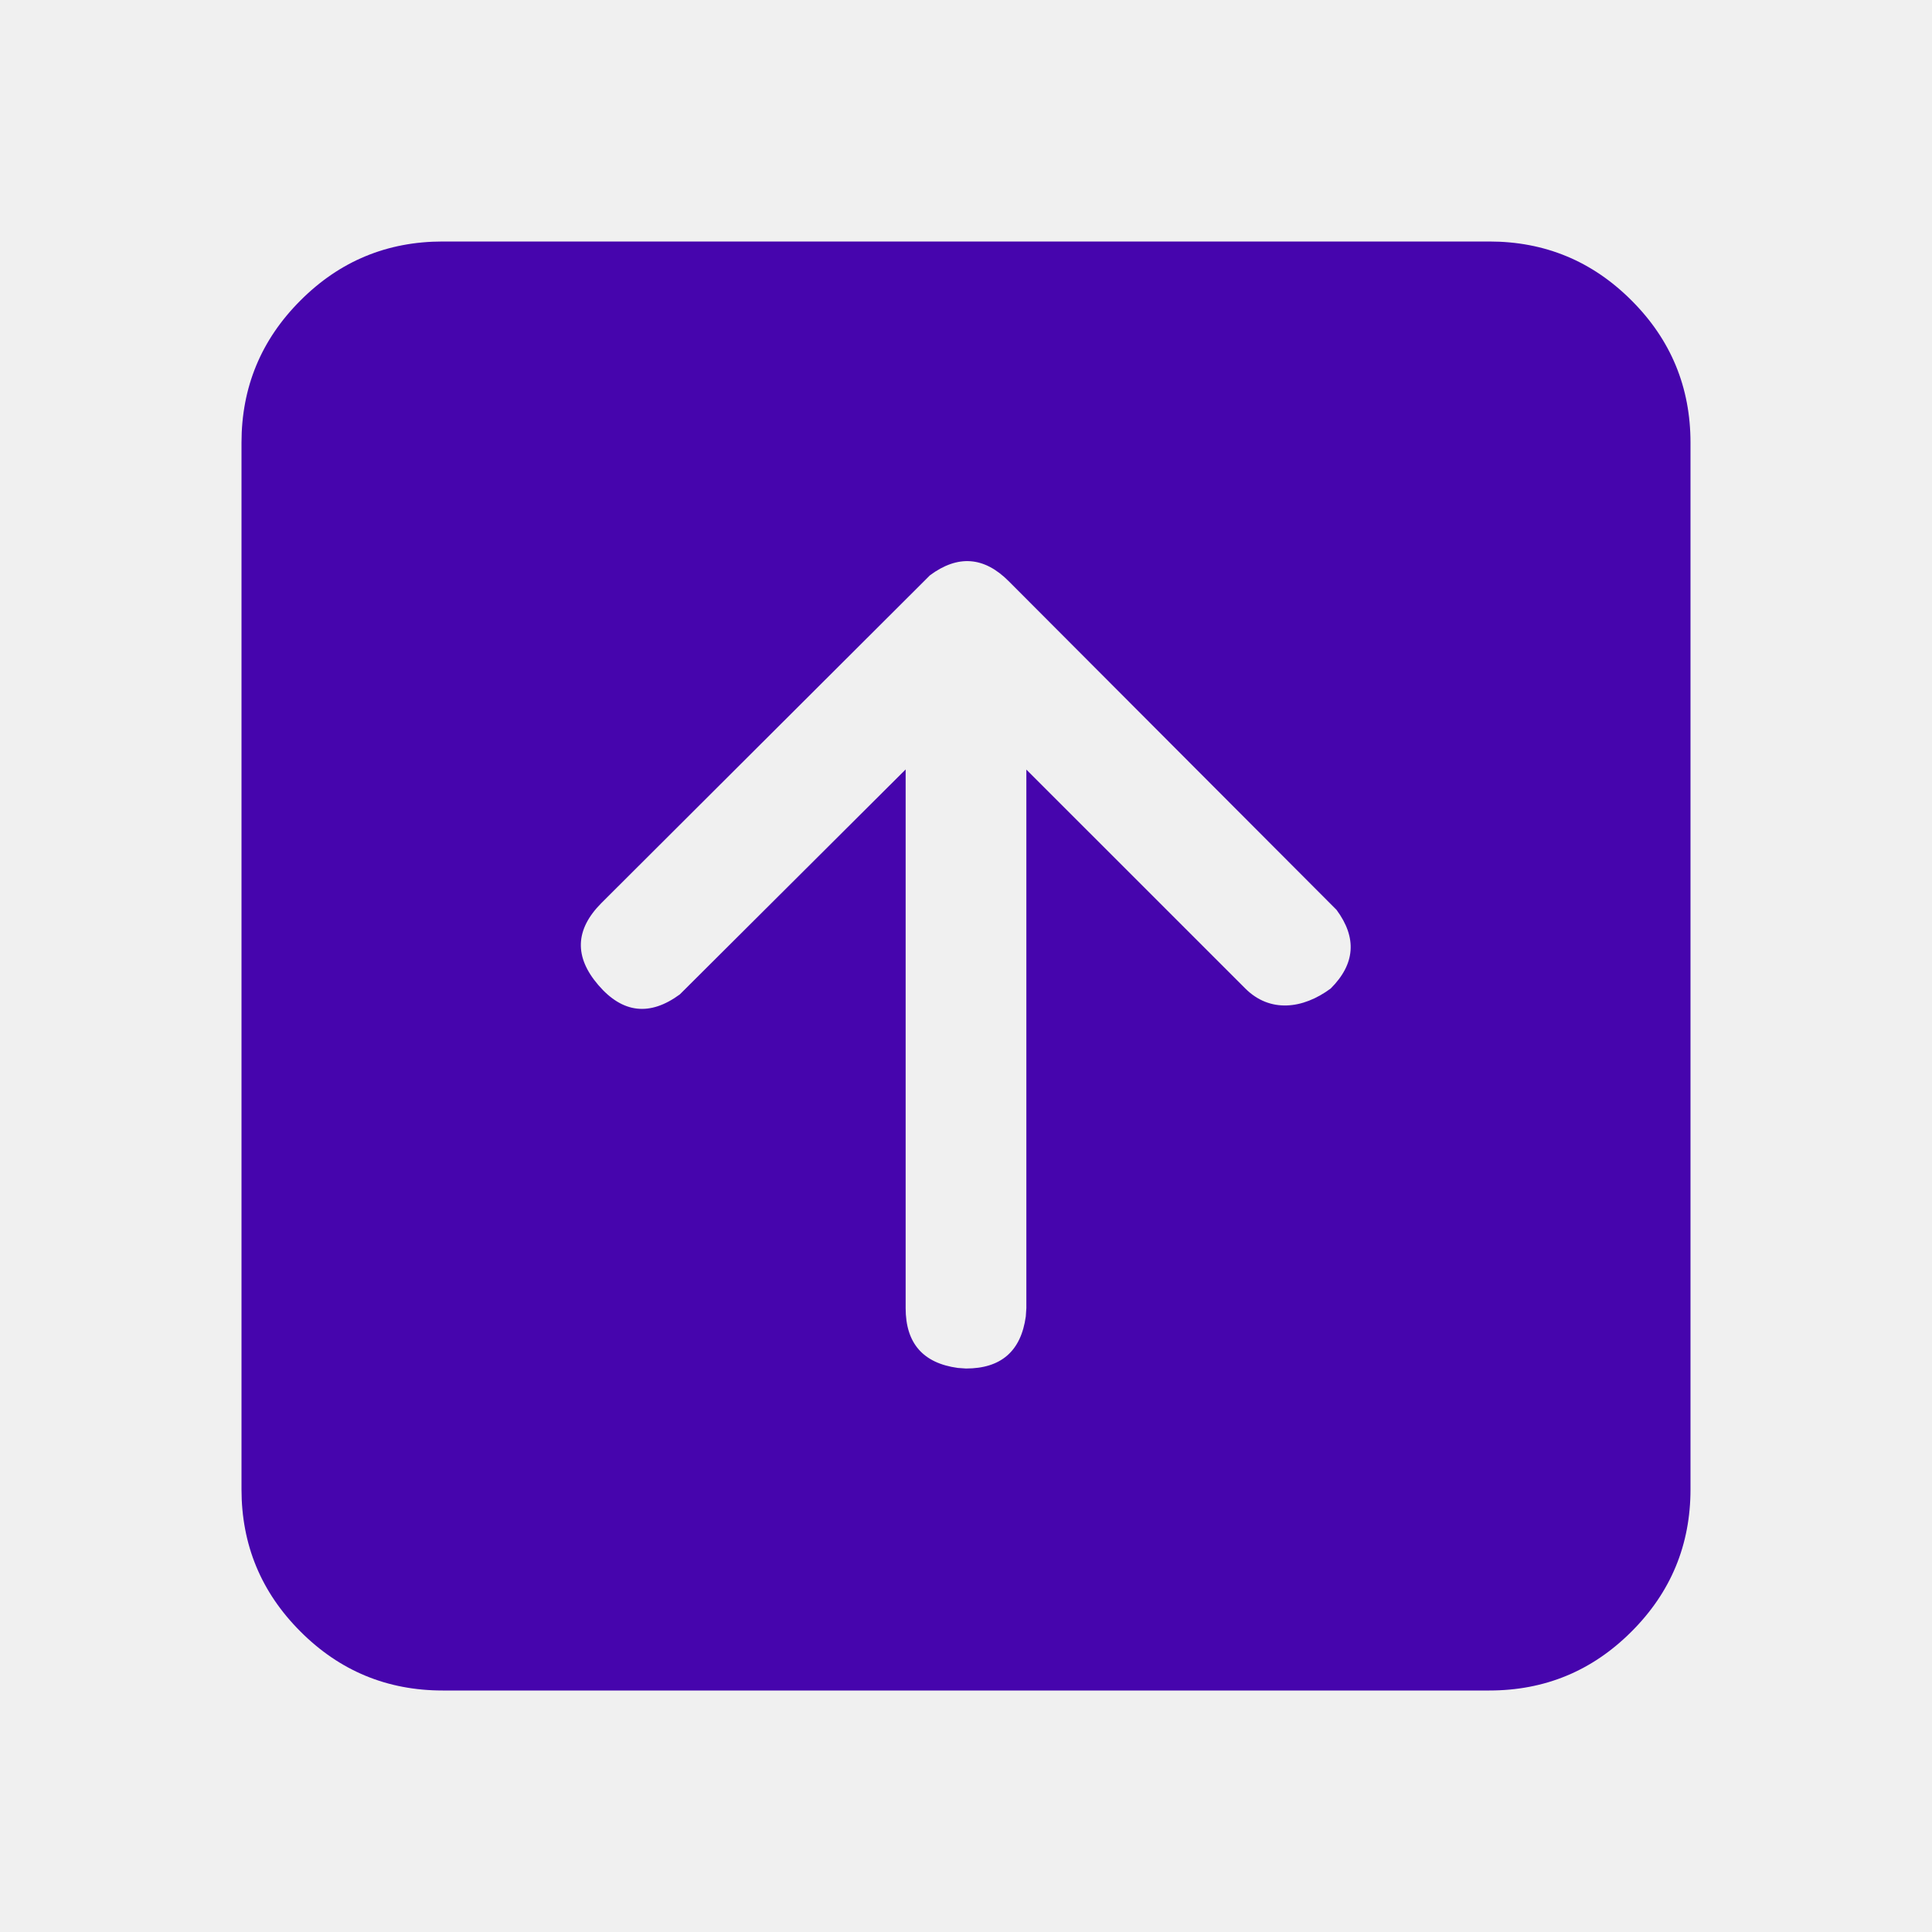
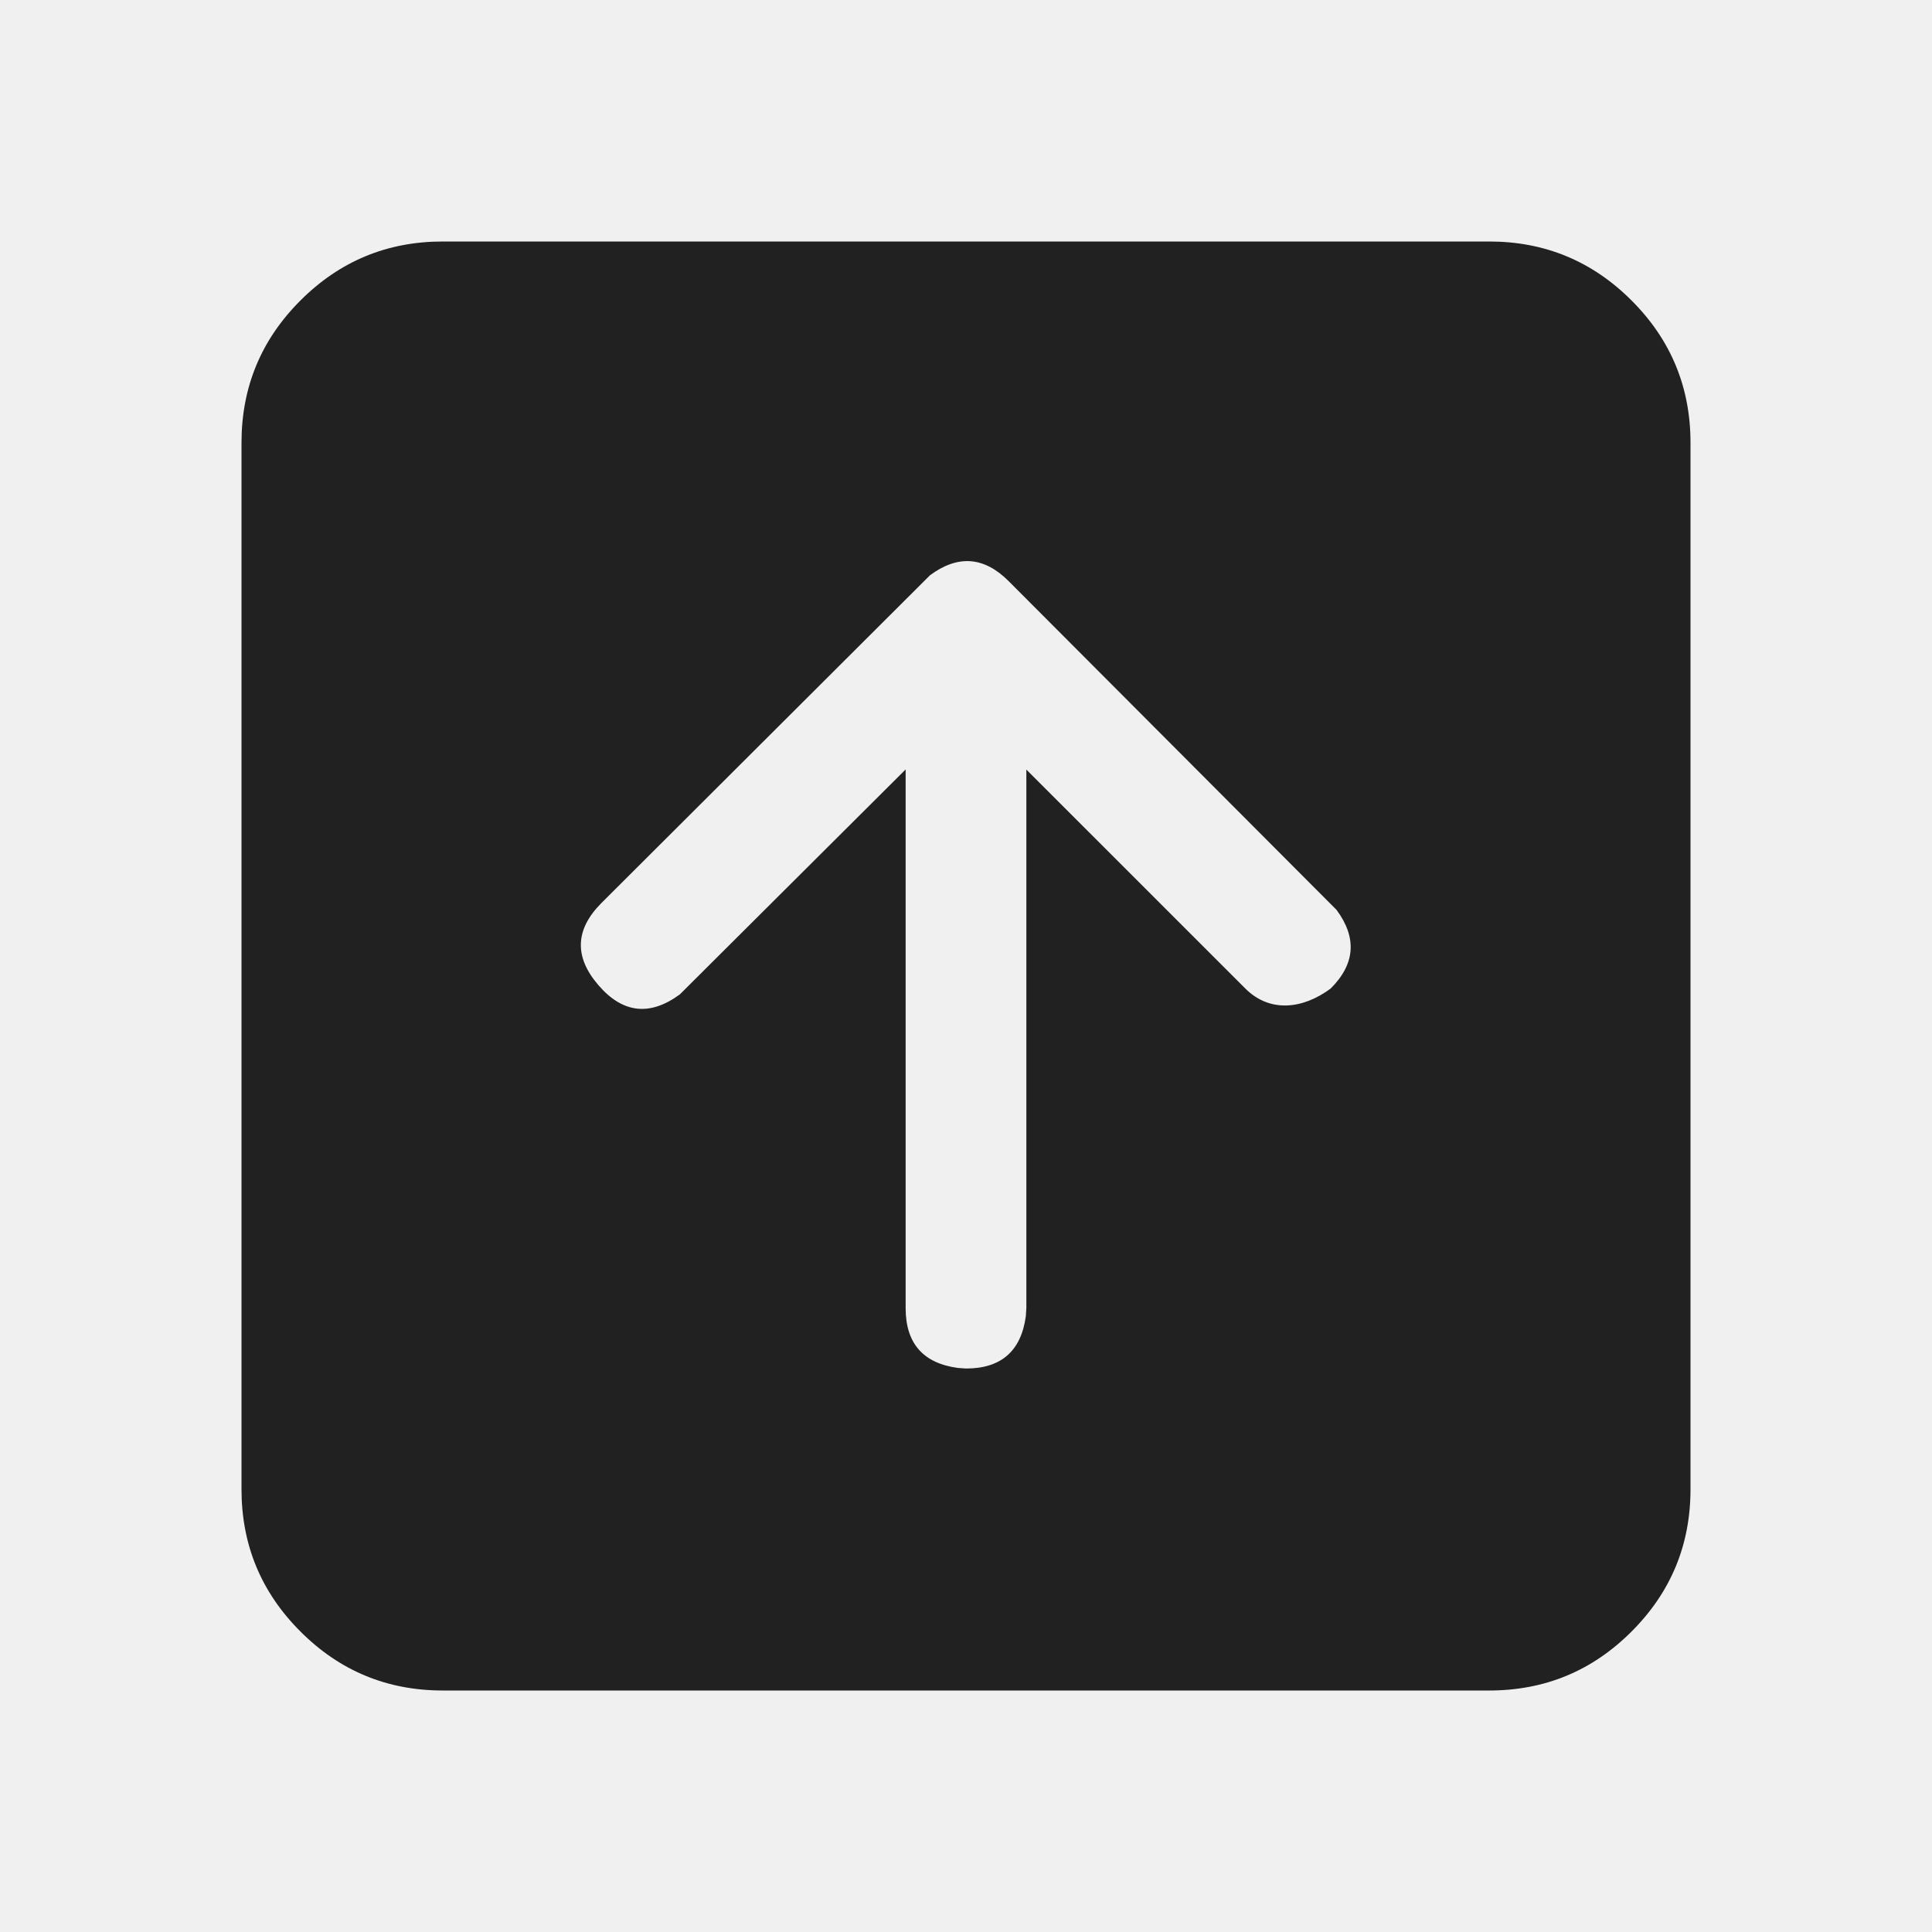
<svg xmlns="http://www.w3.org/2000/svg" width="50" height="50" viewBox="0 0 50 50" fill="none">
  <g clip-path="url(#clip9_1501)">
-     <path d="M11.458 43.75C10.02 43.75 8.792 43.242 7.776 42.224C6.759 41.208 6.25 39.98 6.25 38.542L6.25 11.458C6.25 10.02 6.759 8.792 7.776 7.776C8.792 6.758 10.02 6.25 11.458 6.25L38.542 6.25C39.98 6.25 41.208 6.758 42.224 7.776C43.242 8.792 43.75 10.02 43.75 11.458L43.75 38.542C43.75 39.98 43.242 41.208 42.224 42.224C41.208 43.242 39.98 43.75 38.542 43.75L11.458 43.75ZM34.438 25.583C35.073 24.949 35.124 24.27 34.59 23.548L26.104 15.04C25.469 14.404 24.791 14.353 24.069 14.887L15.56 23.375C14.882 24.059 14.857 24.765 15.486 25.495C16.114 26.225 16.817 26.305 17.594 25.735L23.438 19.913L23.438 33.854C23.438 34.763 23.888 35.279 24.788 35.402L25 35.417C25.908 35.417 26.424 34.967 26.548 34.067L26.562 33.854L26.562 19.917L32.229 25.583C32.864 26.217 33.717 26.117 34.438 25.583Z" fill-rule="evenodd" fill="#4605AD" />
+     <path d="M11.458 43.75C10.02 43.75 8.792 43.242 7.776 42.224C6.758 41.208 6.25 39.98 6.25 38.542L6.25 11.458C6.25 10.02 6.758 8.792 7.776 7.776C8.792 6.759 10.02 6.25 11.458 6.25L38.542 6.25C39.98 6.25 41.208 6.759 42.224 7.776C43.242 8.792 43.75 10.02 43.75 11.458L43.75 38.542C43.75 39.98 43.242 41.208 42.224 42.224C41.208 43.242 39.98 43.75 38.542 43.75L11.458 43.75ZM34.438 25.583C35.073 24.949 35.124 24.27 34.59 23.548L26.104 15.04C25.469 14.404 24.791 14.353 24.069 14.887L15.56 23.375C14.882 24.059 14.857 24.765 15.486 25.495C16.114 26.225 16.817 26.305 17.594 25.735L23.438 19.913L23.438 33.854C23.438 34.763 23.887 35.279 24.788 35.402L25 35.417C25.908 35.417 26.424 34.967 26.548 34.067L26.562 33.854L26.562 19.917L32.229 25.583C32.864 26.217 33.717 26.117 34.438 25.583Z" fill-rule="evenodd" fill="#212121" />
  </g>
  <defs>
    <clipPath id="clip9_1501">
      <rect width="50" height="50" transform="matrix(1 0 0 -1 0 50)" fill="white" />
    </clipPath>
  </defs>
</svg>
